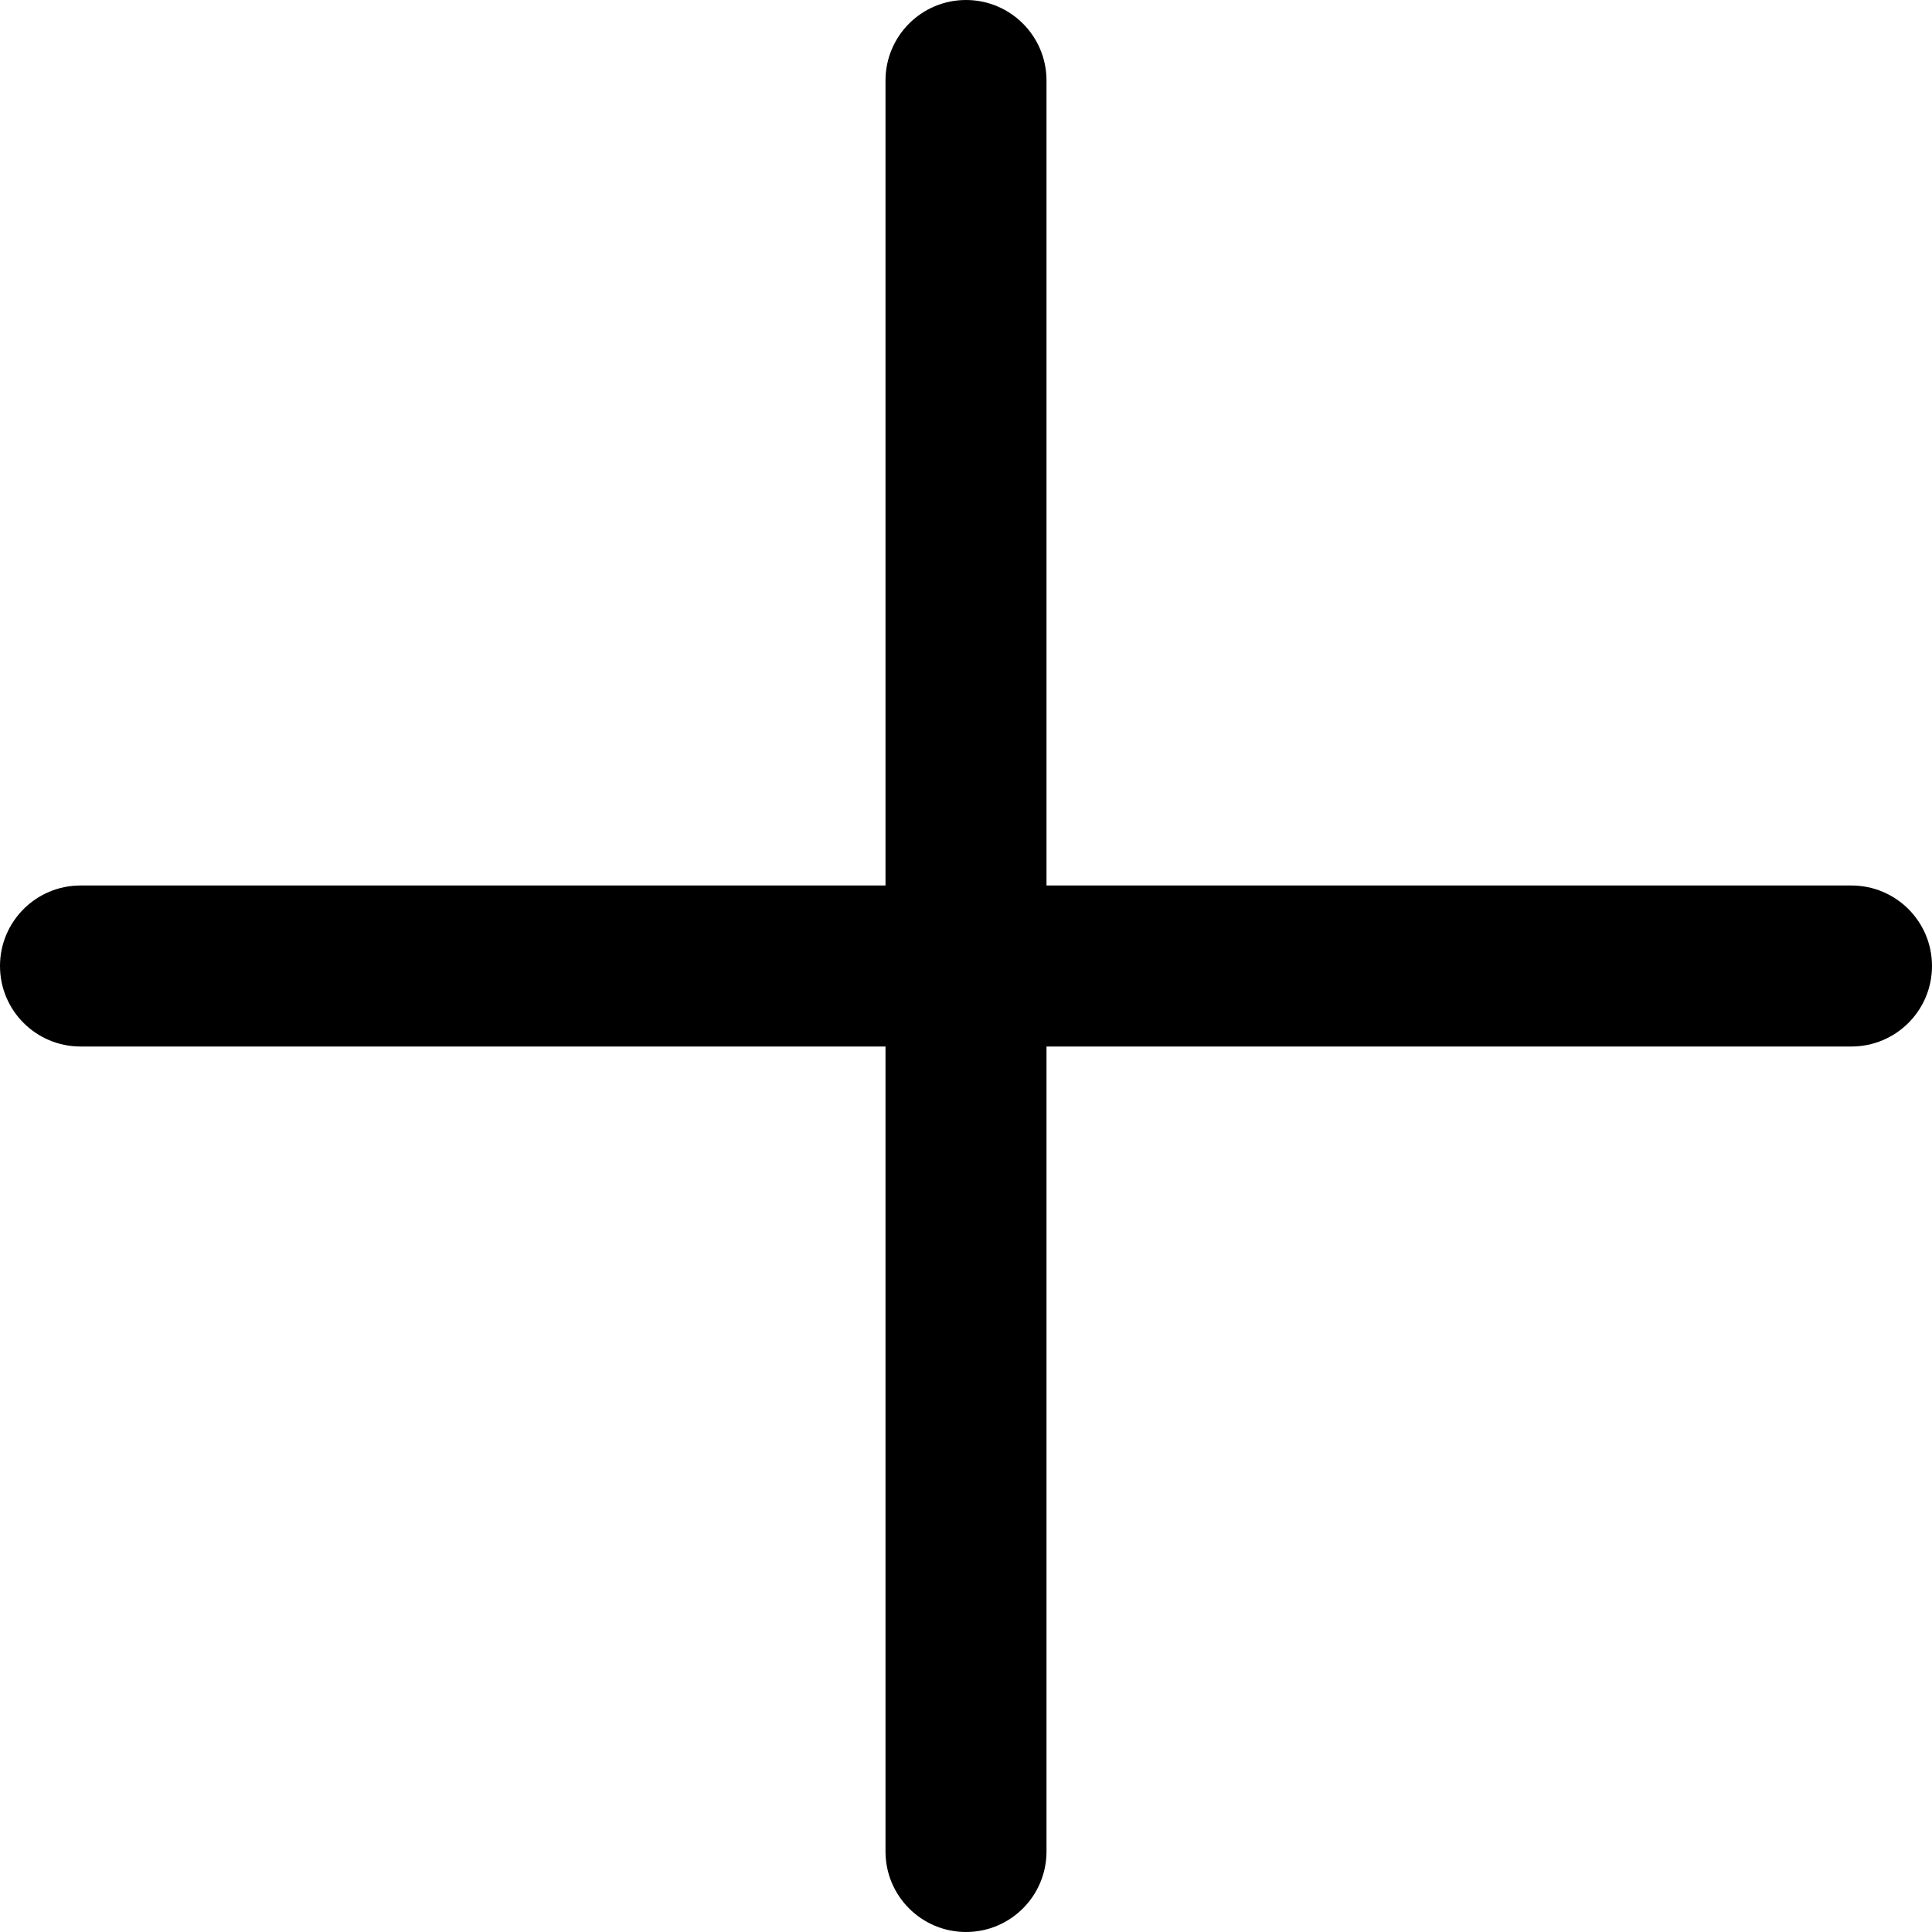
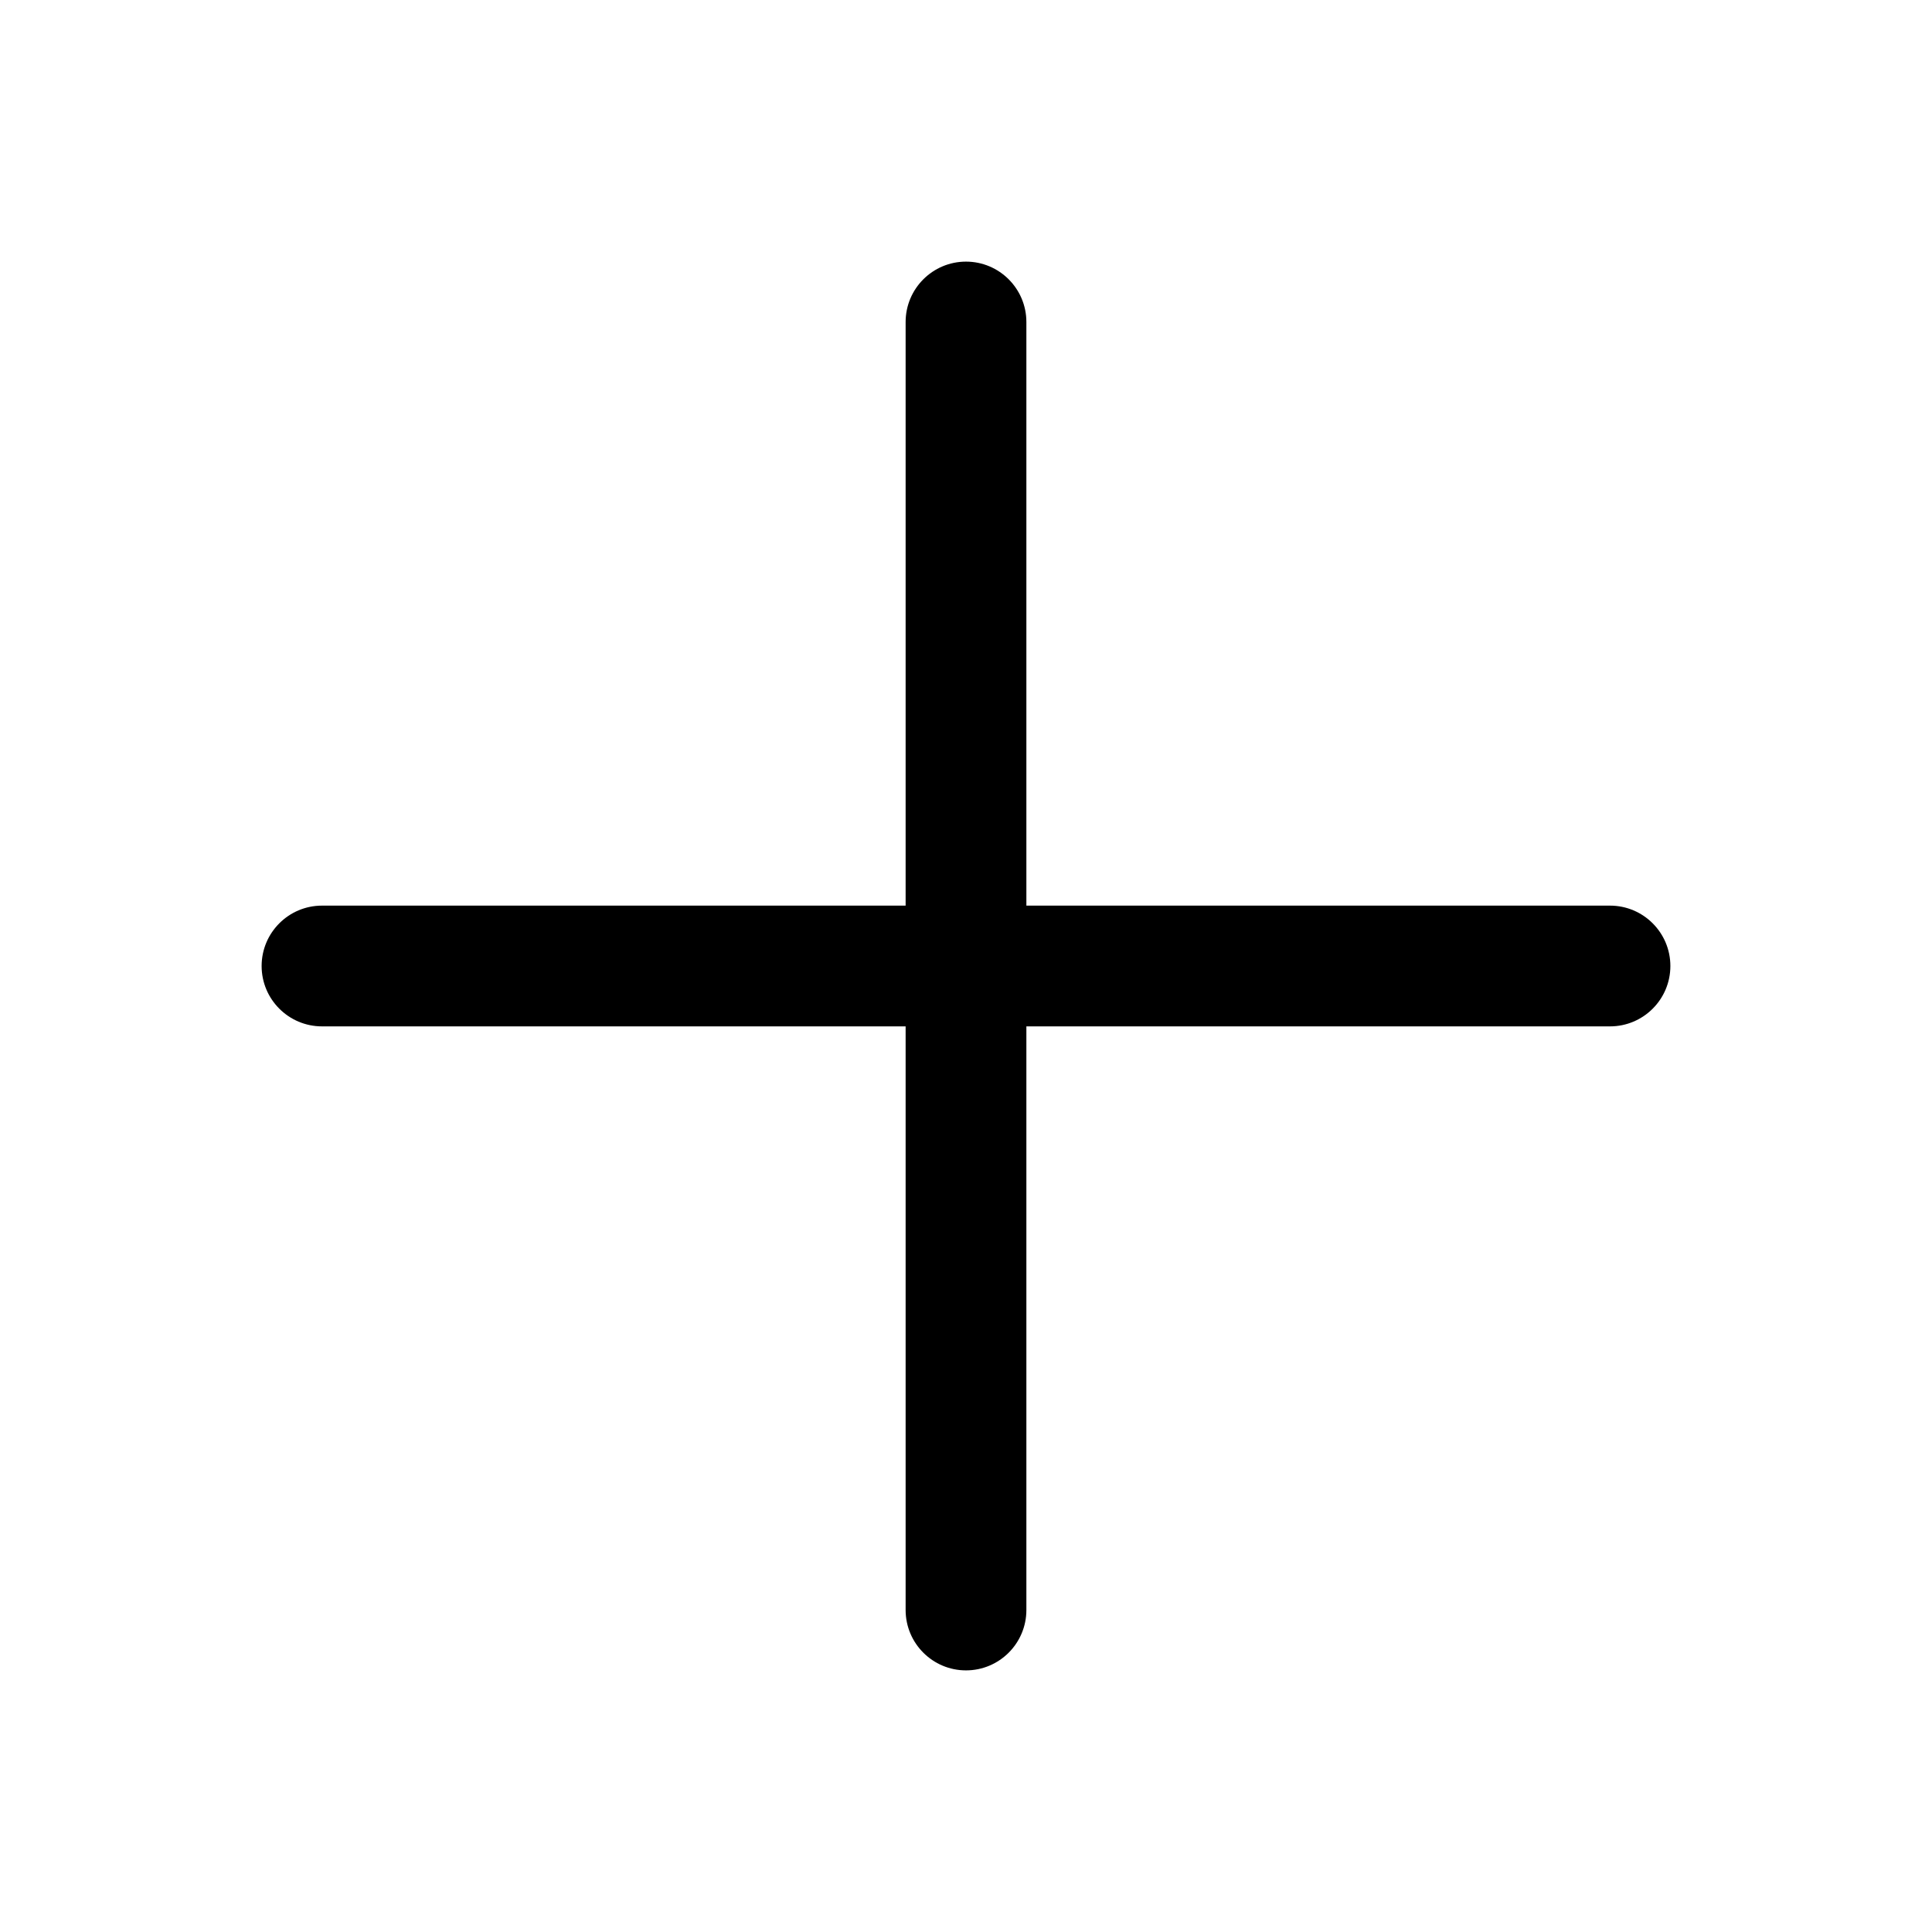
- <svg xmlns="http://www.w3.org/2000/svg" id="Outline" viewBox="0 0 24 24" width="512" height="512">
-   <path d="M23,11H13V1a1,1,0,0,0-1-1h0a1,1,0,0,0-1,1V11H1a1,1,0,0,0-1,1H0a1,1,0,0,0,1,1H11V23a1,1,0,0,0,1,1h0a1,1,0,0,0,1-1V13H23a1,1,0,0,0,1-1h0A1,1,0,0,0,23,11Z" />
+ <svg xmlns="http://www.w3.org/2000/svg" width="512" height="512" viewBox="0 0 24 24" fill="#000000">
+   <path d="M12 3.25C12.414 3.25 12.75 3.586 12.75 4V11.25H20C20.414 11.25 20.75 11.586 20.75 12C20.75 12.414 20.414 12.75 20 12.75H12.75V20C12.75 20.414 12.414 20.75 12 20.75C11.586 20.75 11.25 20.414 11.25 20V12.75H4C3.586 12.75 3.25 12.414 3.25 12C3.25 11.586 3.586 11.25 4 11.25H11.25V4C11.25 3.586 11.586 3.25 12 3.25Z" fill="#000000" />
</svg>
